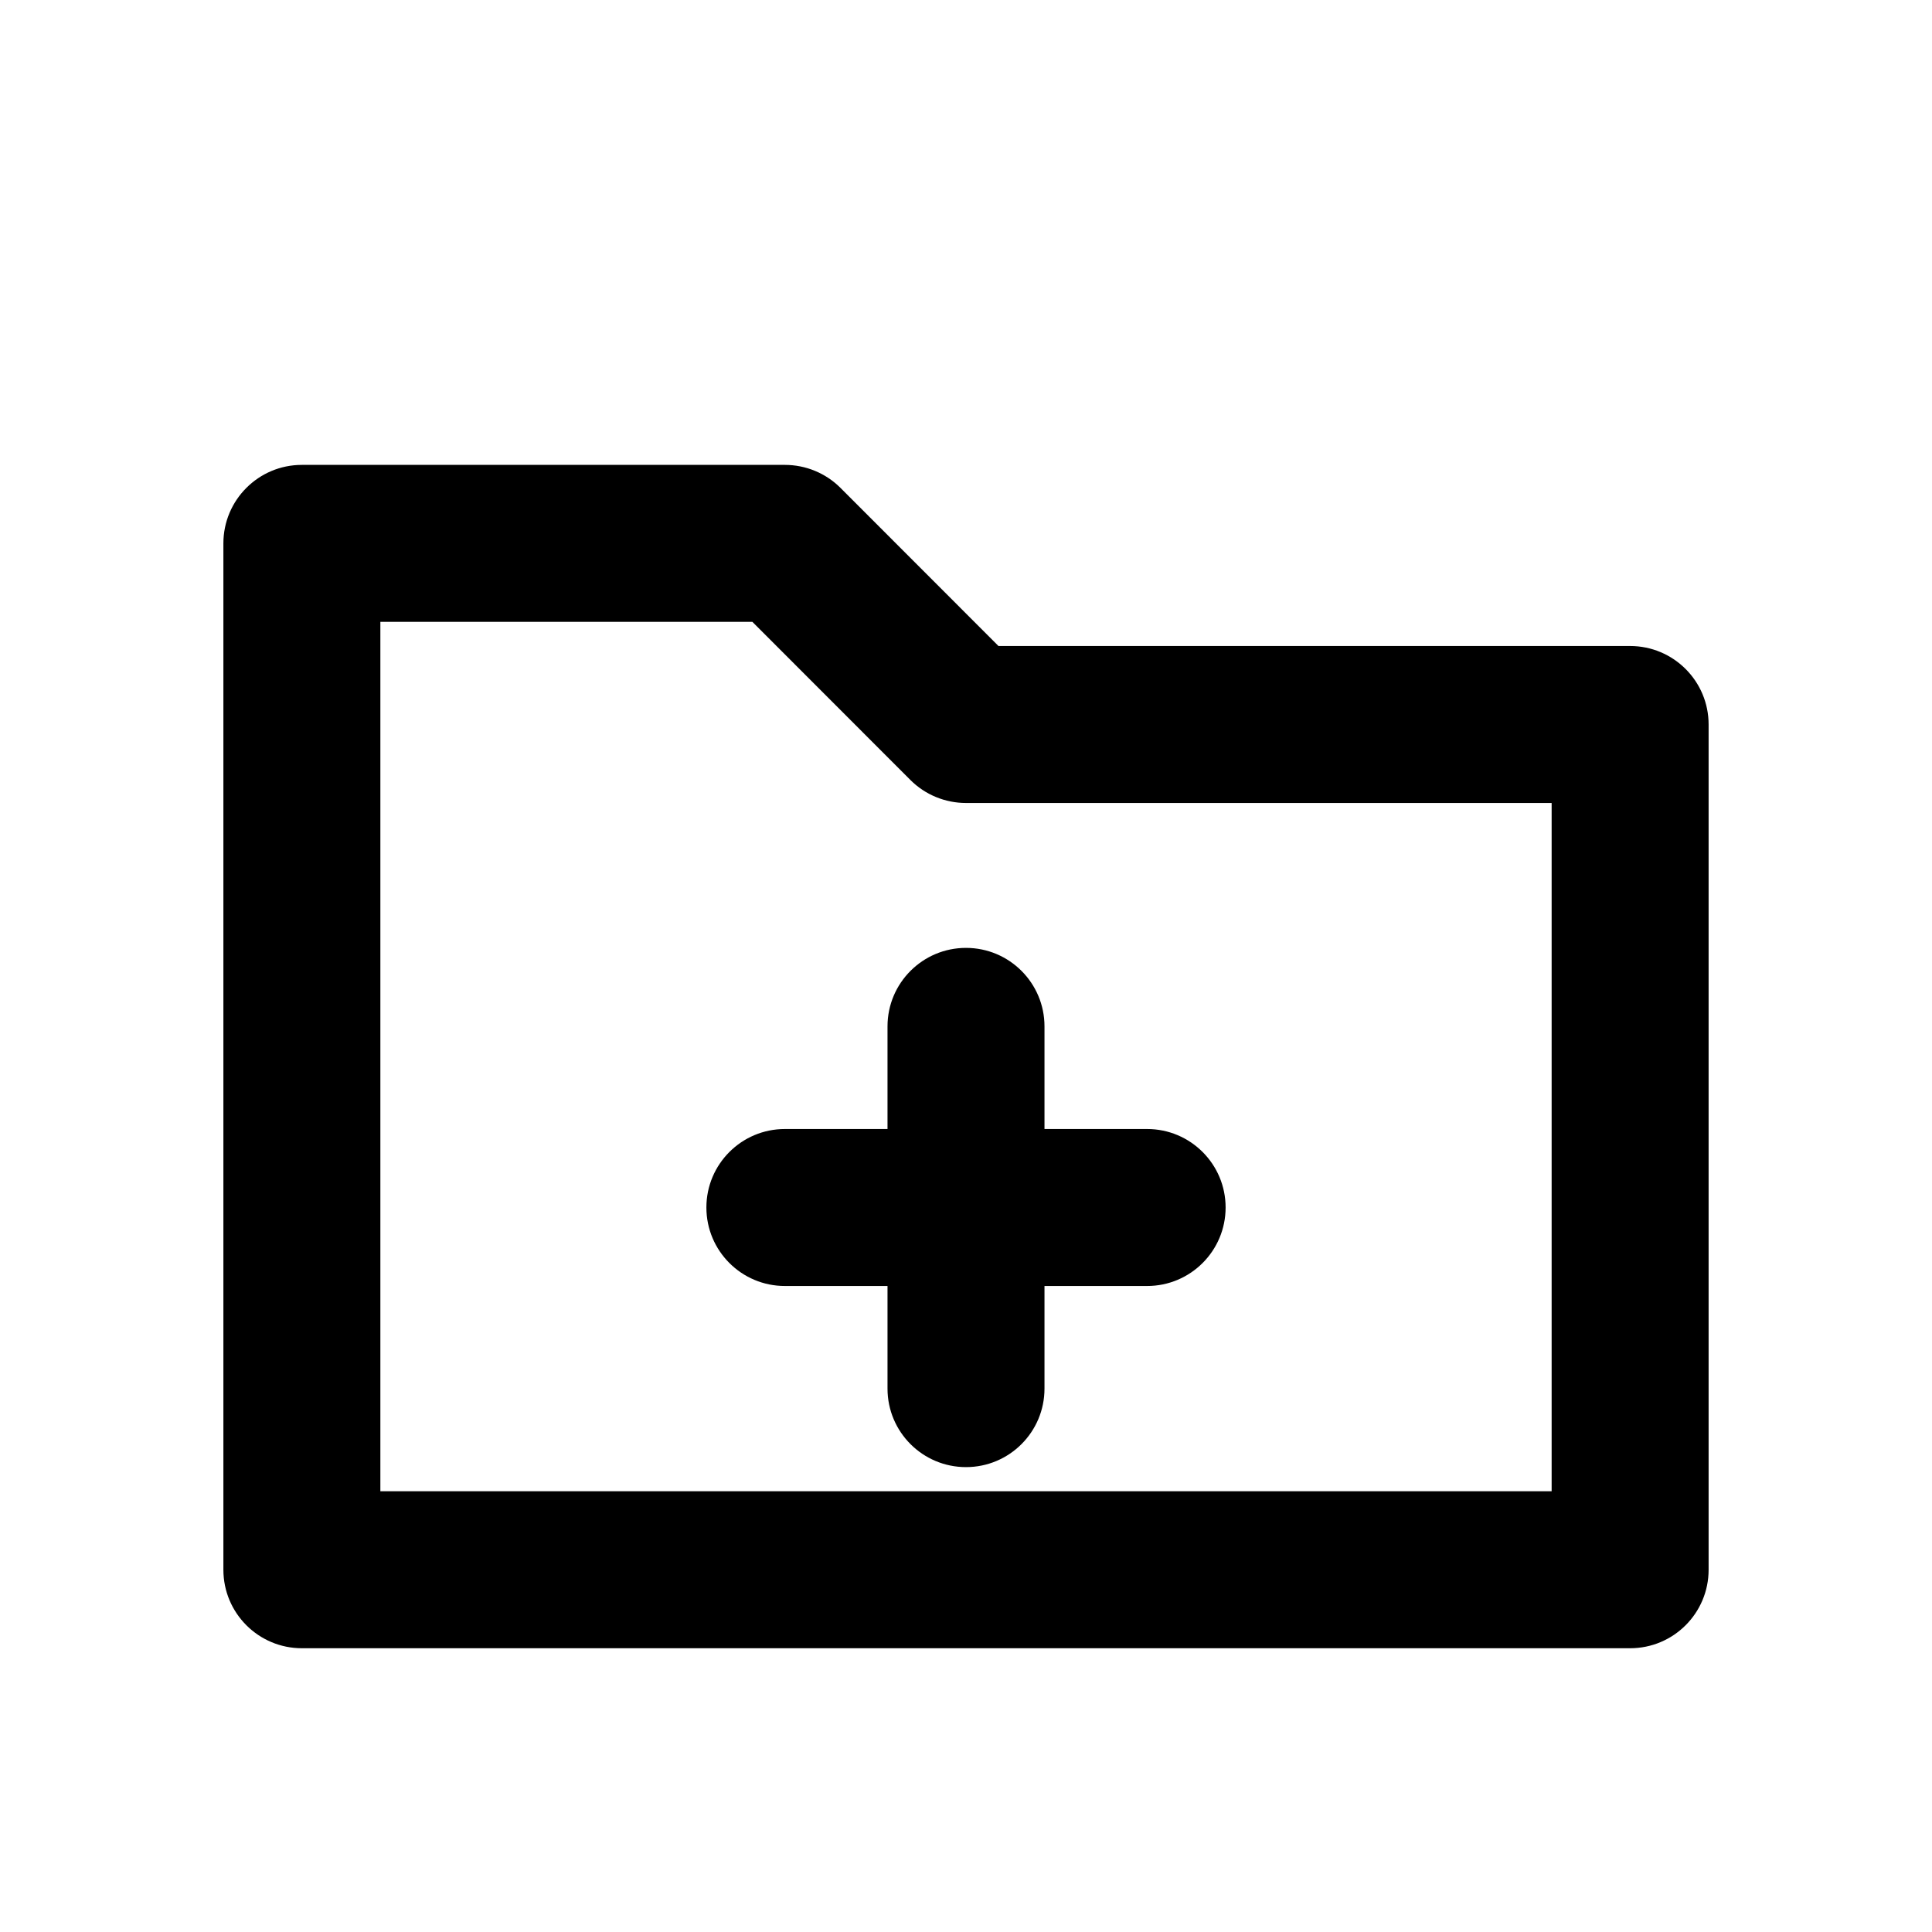
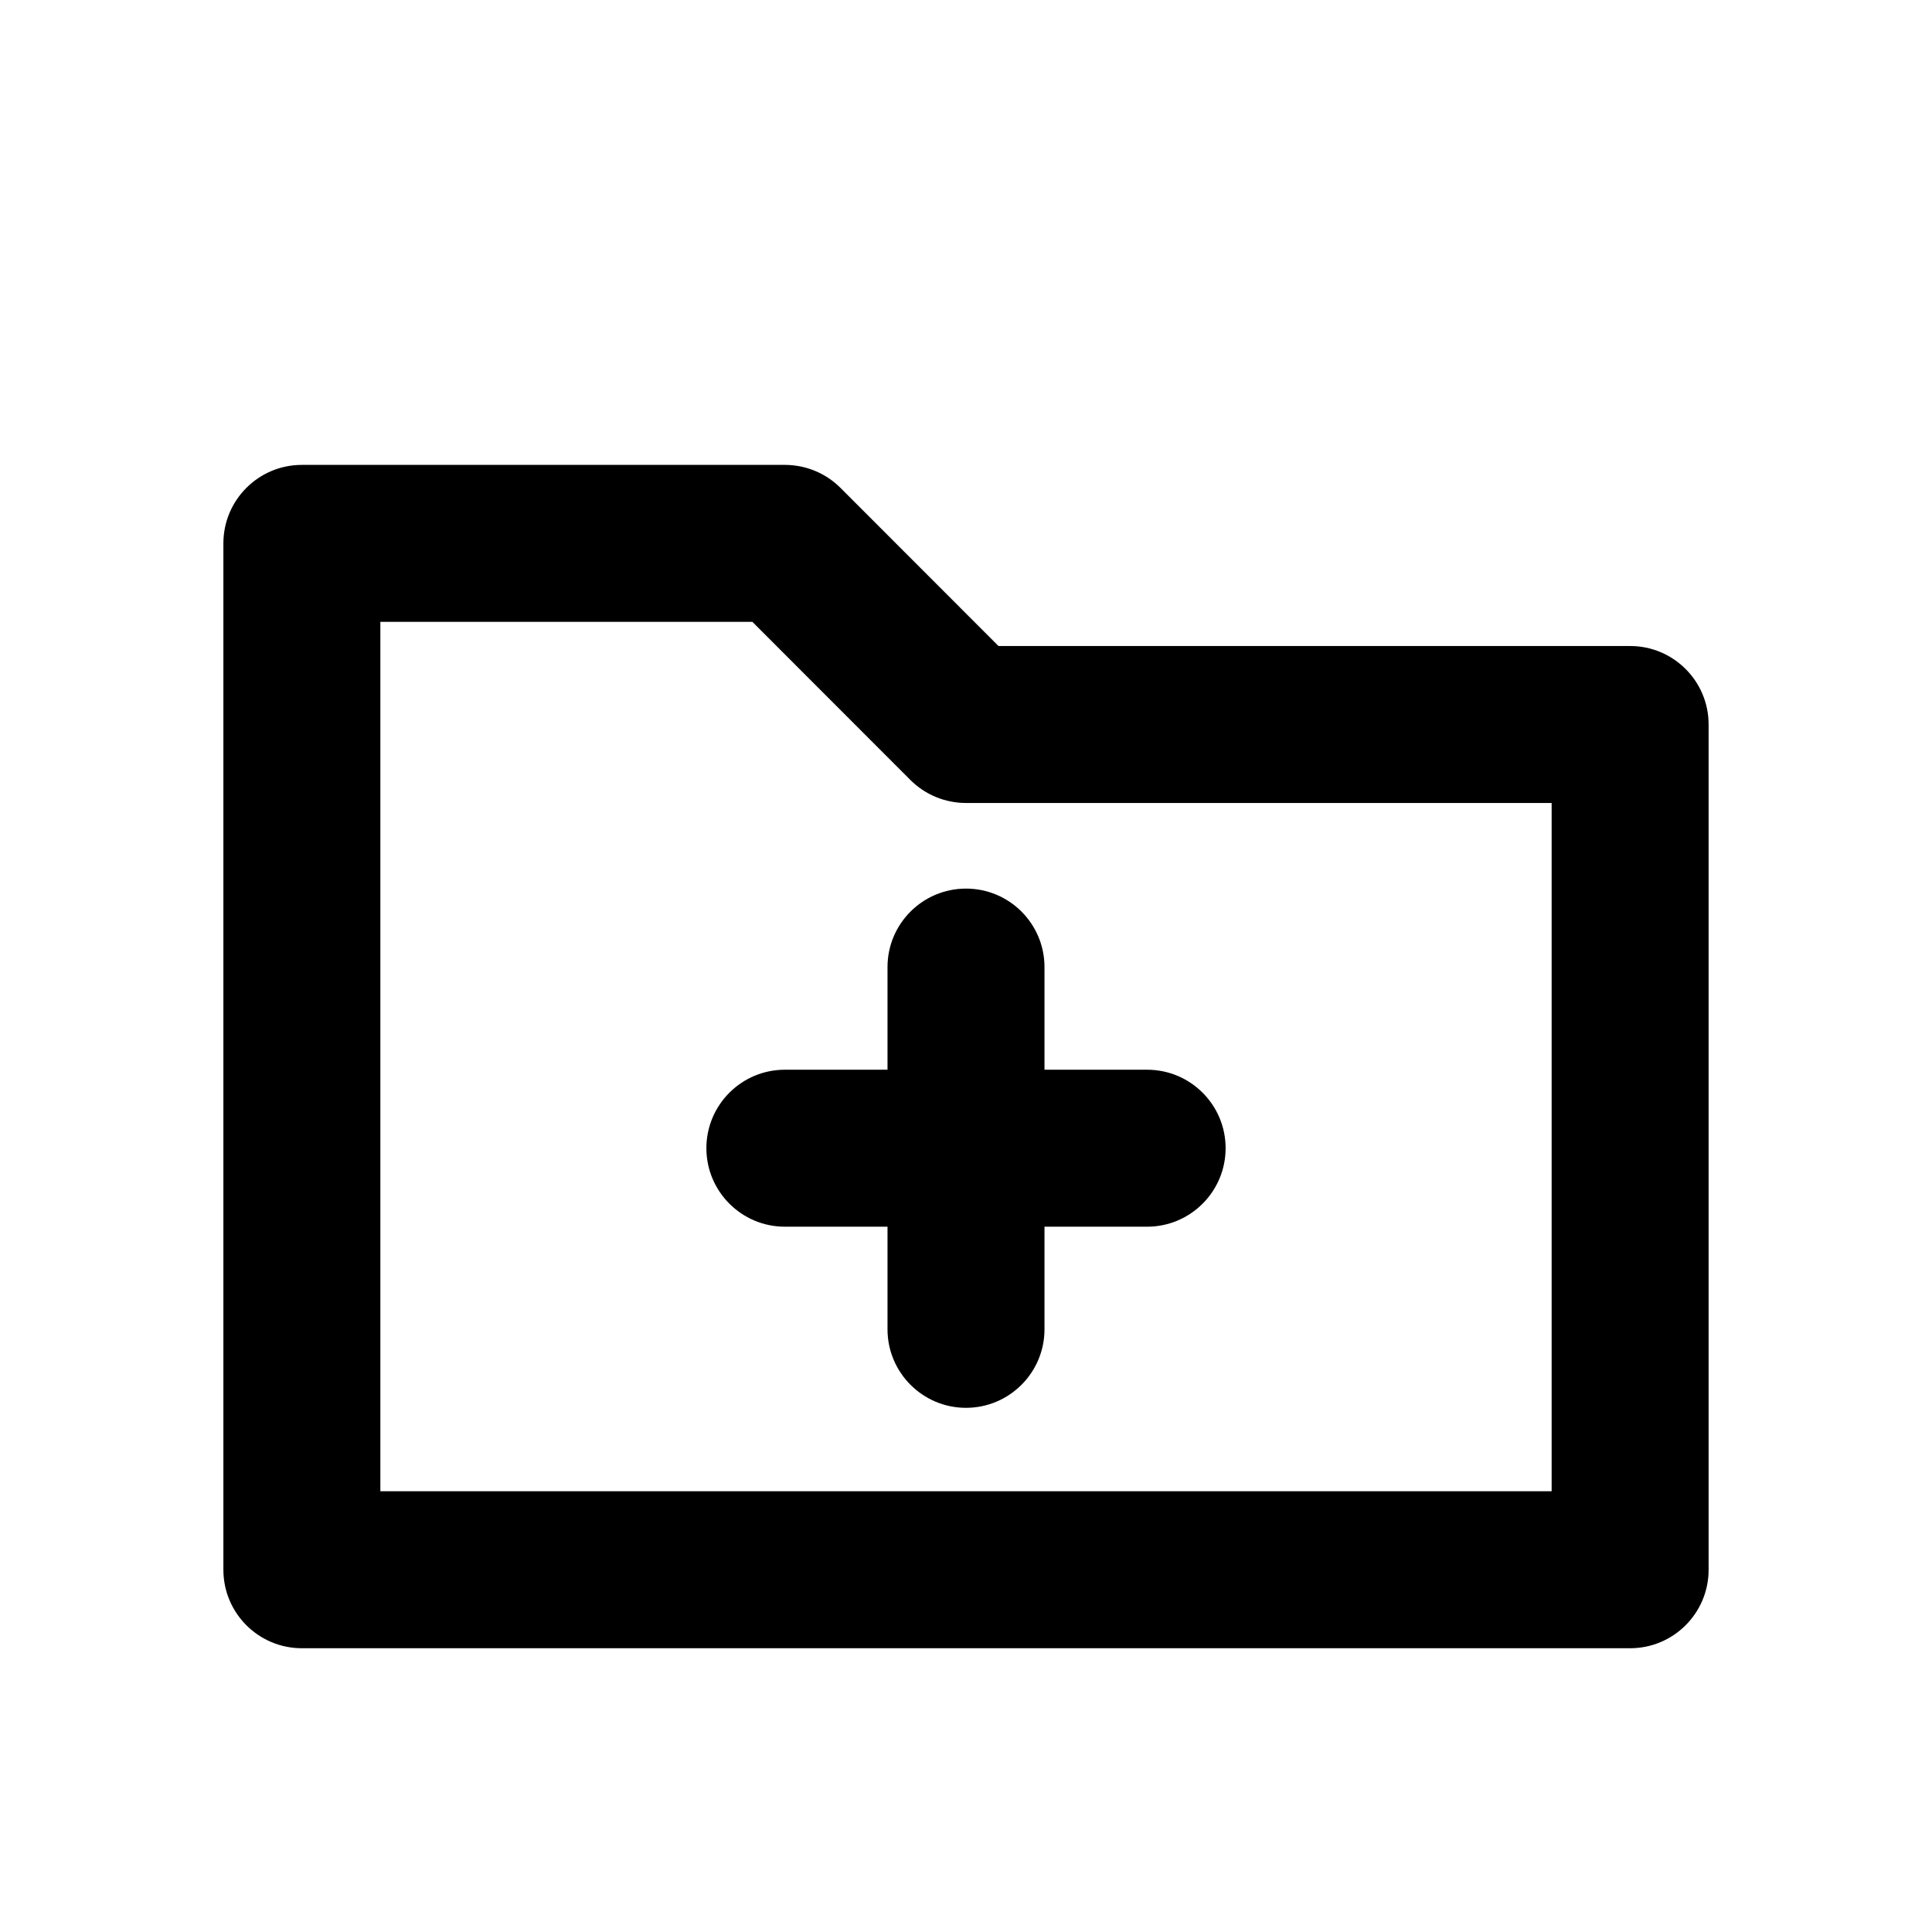
<svg xmlns="http://www.w3.org/2000/svg" width="16px" height="16px" viewBox="0 0 16 16" version="1.1">
  <g id="folder-plus" stroke="none" fill="none" fill-rule="evenodd" stroke-width="1">
    <g id="Group" transform="translate(2.5, 4.5)" fill="#000000">
-       <path d="M4.46,-0.46 L5.769,0.85 L11,0.85 C11.359,0.85 11.65,1.141 11.65,1.5 L11.65,8.5 C11.65,8.859 11.359,9.15 11,9.15 L-3.33066907e-16,9.15 C-0.359,9.15 -0.65,8.859 -0.65,8.5 L-0.65,-2.22044605e-16 C-0.65,-0.359 -0.359,-0.65 -3.33066907e-16,-0.65 L4,-0.65 C4.172,-0.65 4.338,-0.582 4.46,-0.46 Z M0.65,0.65 L0.65,7.85 L10.35,7.85 L10.35,2.15 L5.5,2.15 C5.328,2.15 5.162,2.082 5.04,1.96 L3.731,0.65 L0.65,0.65 Z" id="Path" fill-rule="nonzero" />
-       <path d="M6.15,4 L6.15,4.85 L7,4.85 C7.359,4.85 7.65,5.141 7.65,5.5 C7.65,5.859 7.359,6.15 7,6.15 L6.15,6.15 L6.15,7 C6.15,7.359 5.859,7.65 5.5,7.65 C5.141,7.65 4.85,7.359 4.85,7 L4.85,6.15 L4,6.15 C3.641,6.15 3.35,5.859 3.35,5.5 C3.35,5.141 3.641,4.85 4,4.85 L4.85,4.85 L4.85,4 C4.85,3.641 5.141,3.35 5.5,3.35 C5.859,3.35 6.15,3.641 6.15,4 Z" id="Shape" fill-rule="nonzero" />
+       <path d="M4.46,-0.46 L5.769,0.85 L11,0.85 C11.359,0.85 11.65,1.141 11.65,1.5 L11.65,8.5 C11.65,8.859 11.359,9.15 11,9.15 L-6.66133815e-16,9.15 C-0.359,9.15 -0.65,8.859 -0.65,8.5 L-0.65,1.11022302e-16 C-0.65,-0.359 -0.359,-0.65 -6.66133815e-16,-0.65 L4,-0.65 C4.172,-0.65 4.338,-0.582 4.46,-0.46 Z M0.65,0.65 L0.65,7.85 L10.35,7.85 L10.35,2.15 L5.5,2.15 C5.328,2.15 5.162,2.082 5.04,1.96 L3.731,0.65 L0.65,0.65 Z" id="Path" fill-rule="nonzero" />
+       <path d="M6.15,3.509 L6.15,4.359 L7,4.359 C7.359,4.359 7.65,4.65 7.65,5.009 C7.65,5.367 7.359,5.659 7,5.659 L6.15,5.659 L6.15,6.509 C6.15,6.867 5.859,7.159 5.5,7.159 C5.141,7.159 4.85,6.867 4.85,6.509 L4.85,5.659 L4,5.659 C3.641,5.659 3.35,5.367 3.35,5.009 C3.35,4.65 3.641,4.359 4,4.359 L4.85,4.359 L4.85,3.509 C4.85,3.15 5.141,2.859 5.5,2.859 C5.859,2.859 6.15,3.15 6.15,3.509 Z" id="Shape" fill-rule="nonzero" />
    </g>
  </g>
</svg>
